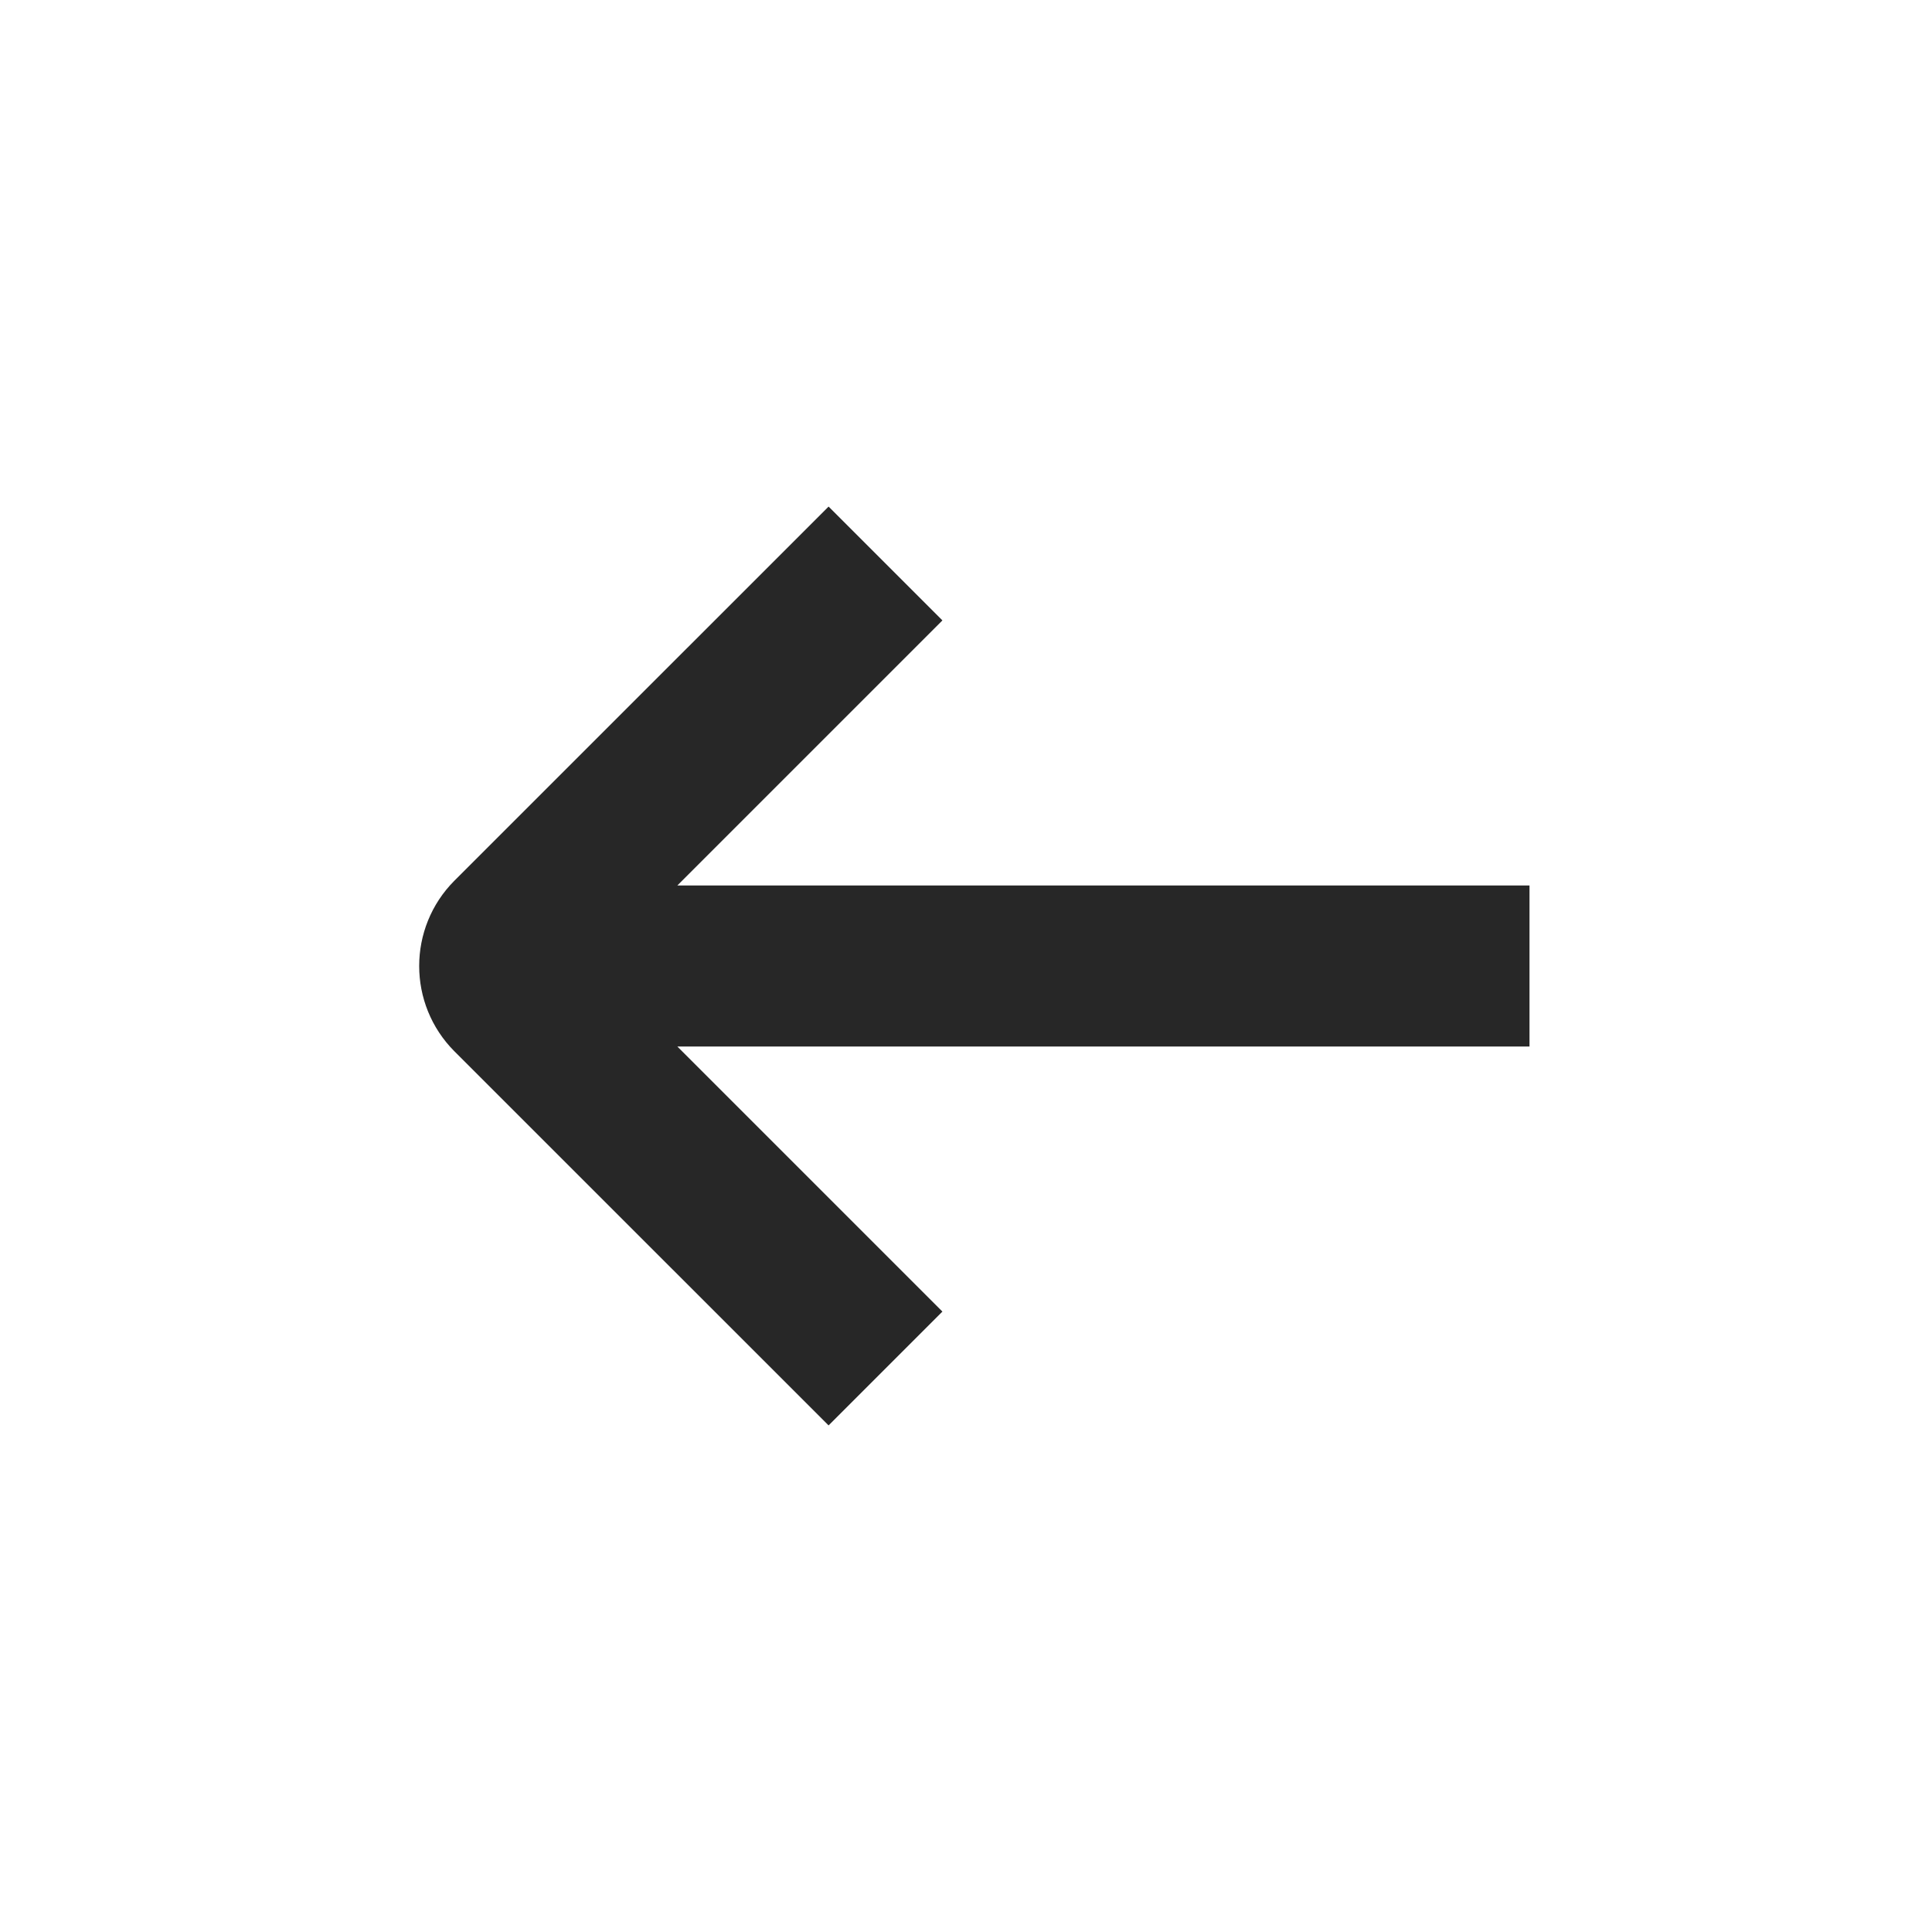
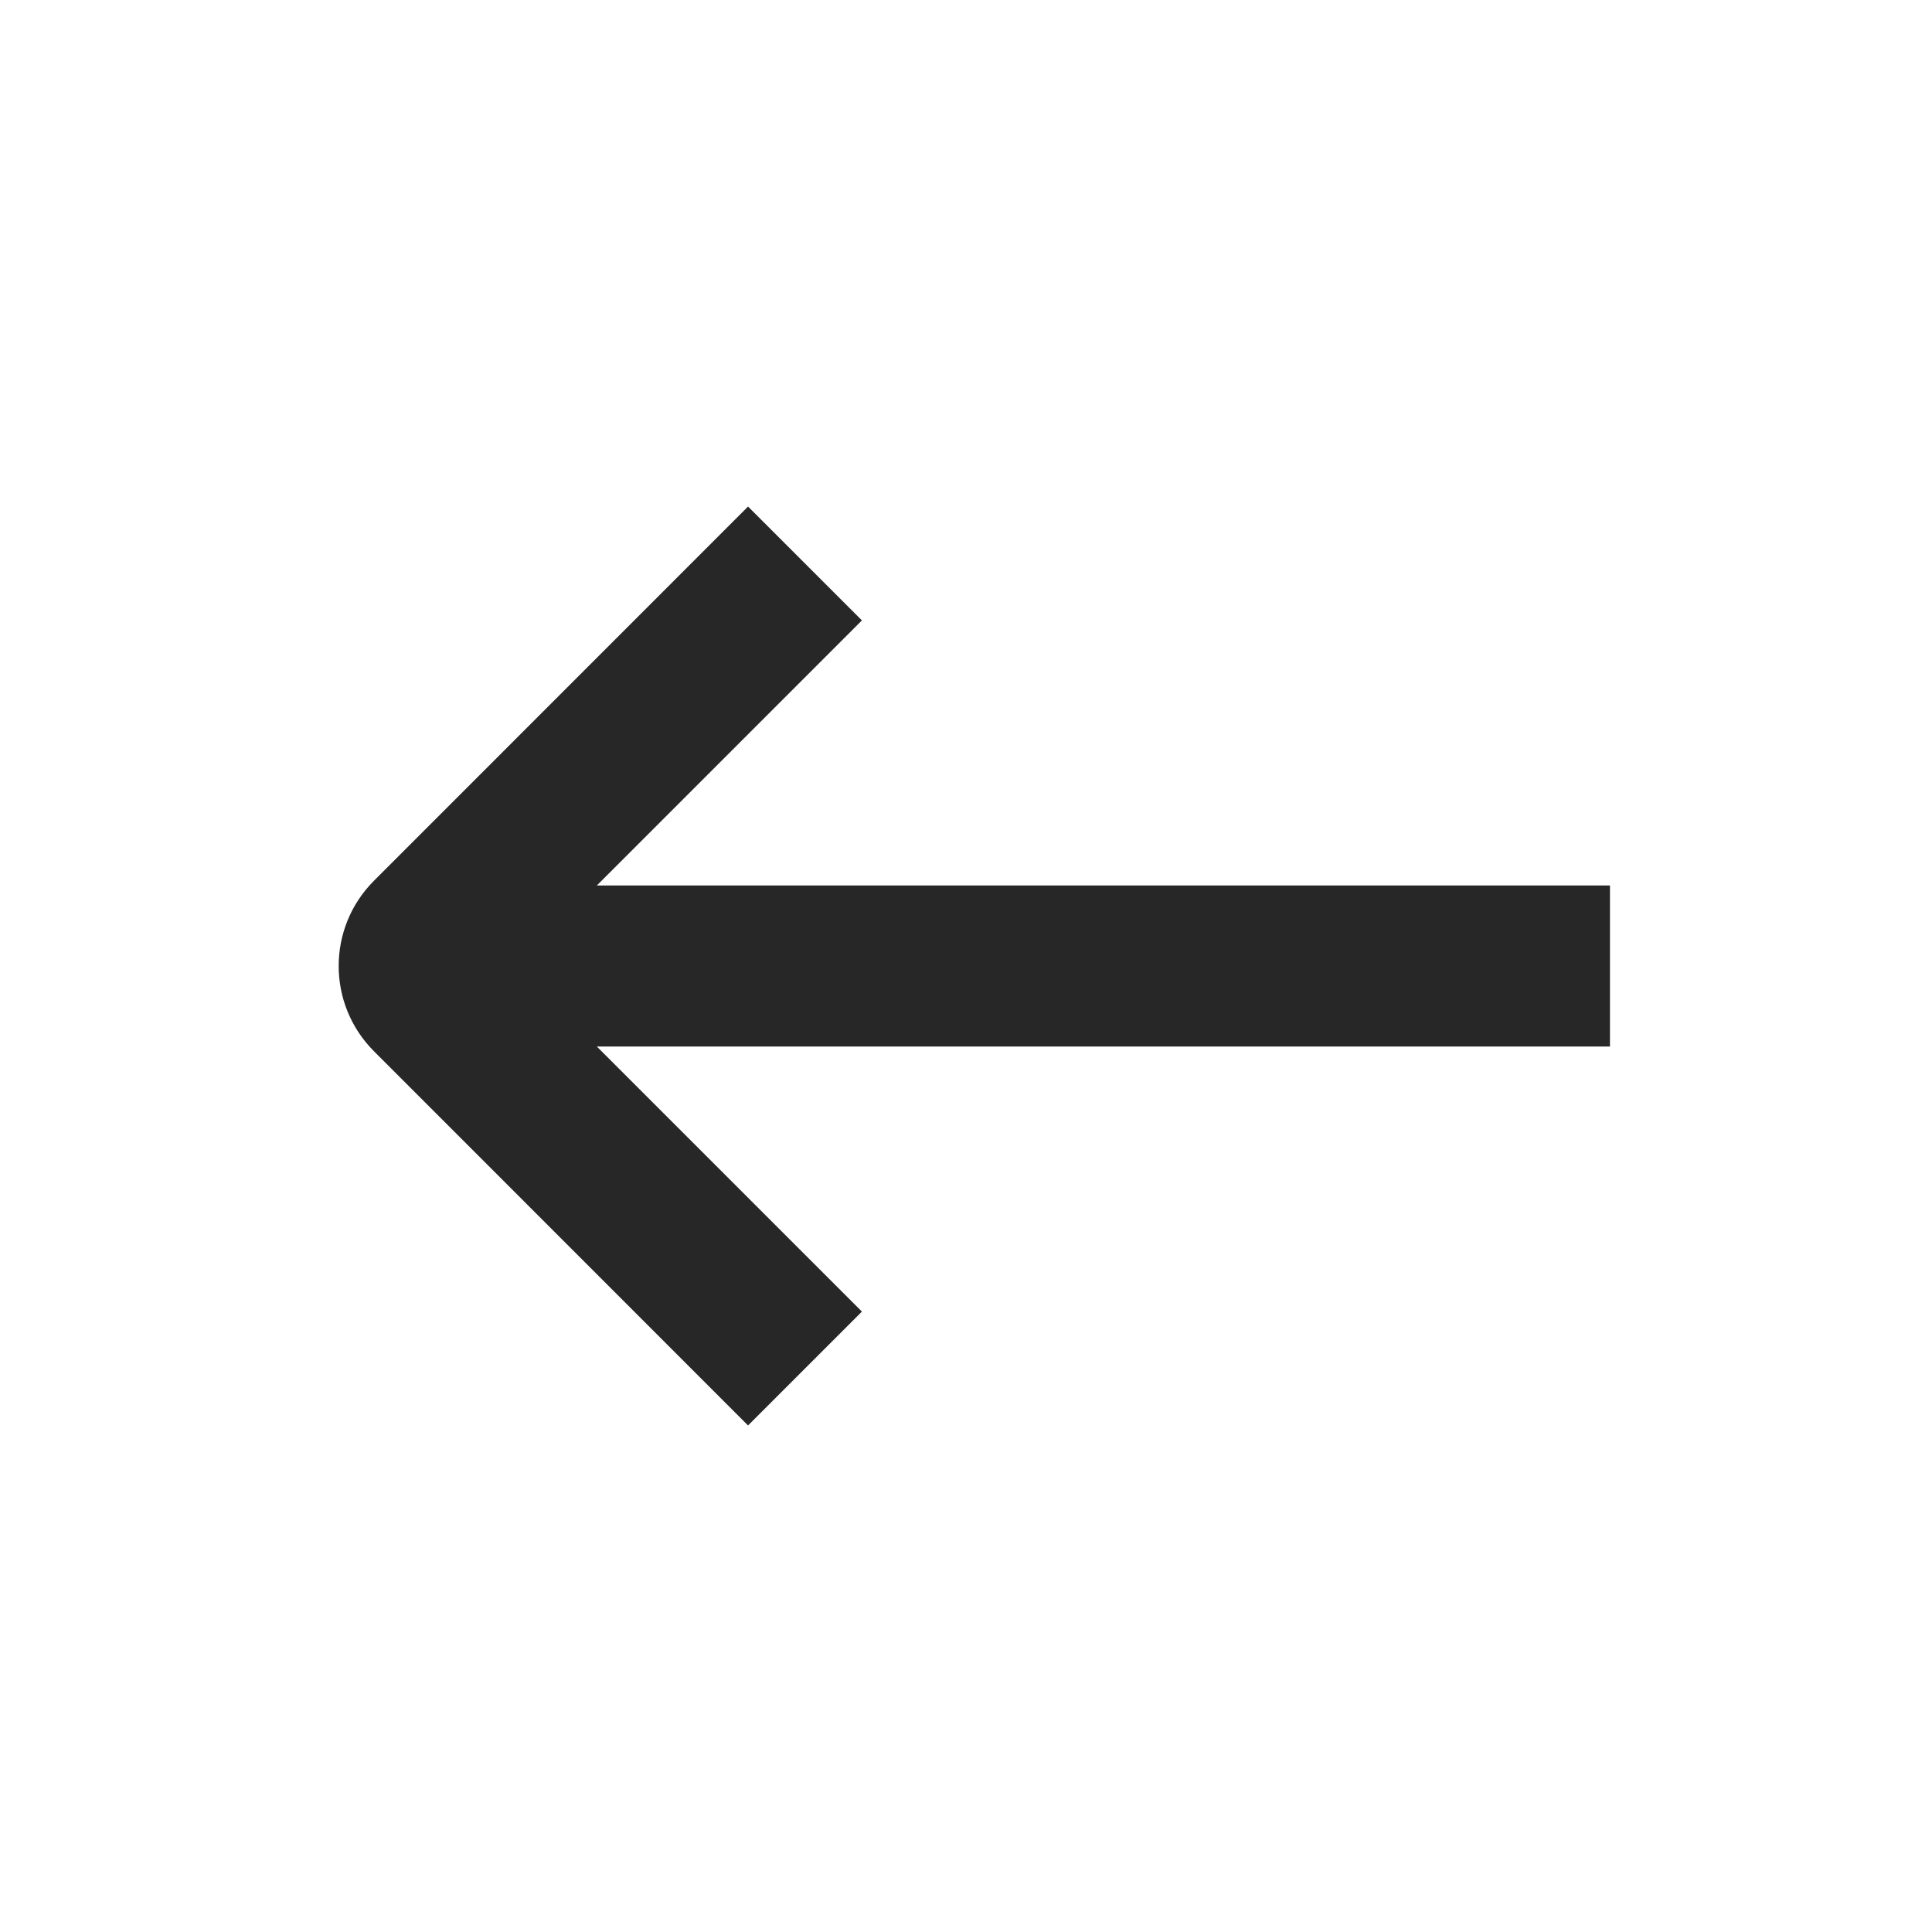
- <svg xmlns="http://www.w3.org/2000/svg" width="24" height="24" viewBox="0 0 24 24" fill="none">
-   <path fill-rule="evenodd" clip-rule="evenodd" d="M5.646 13.061L10.293 17.707L11.707 16.293L8.414 13L19 13V11L8.414 11L11.707 7.707L10.293 6.293L5.646 10.939C5.061 11.525 5.061 12.475 5.646 13.061Z" fill="#272727" />
+ <svg xmlns="http://www.w3.org/2000/svg" width="16" height="16" viewBox="0 0 16 16" fill="none">
+   <path fill-rule="evenodd" clip-rule="evenodd" d="M3.098 8.707L6.195 11.805L7.138 10.862L4.943 8.667L13.333 8.667V7.333L4.943 7.333L7.138 5.138L6.195 4.195L3.098 7.293C2.707 7.683 2.707 8.317 3.098 8.707Z" fill="#272727" />
</svg>
